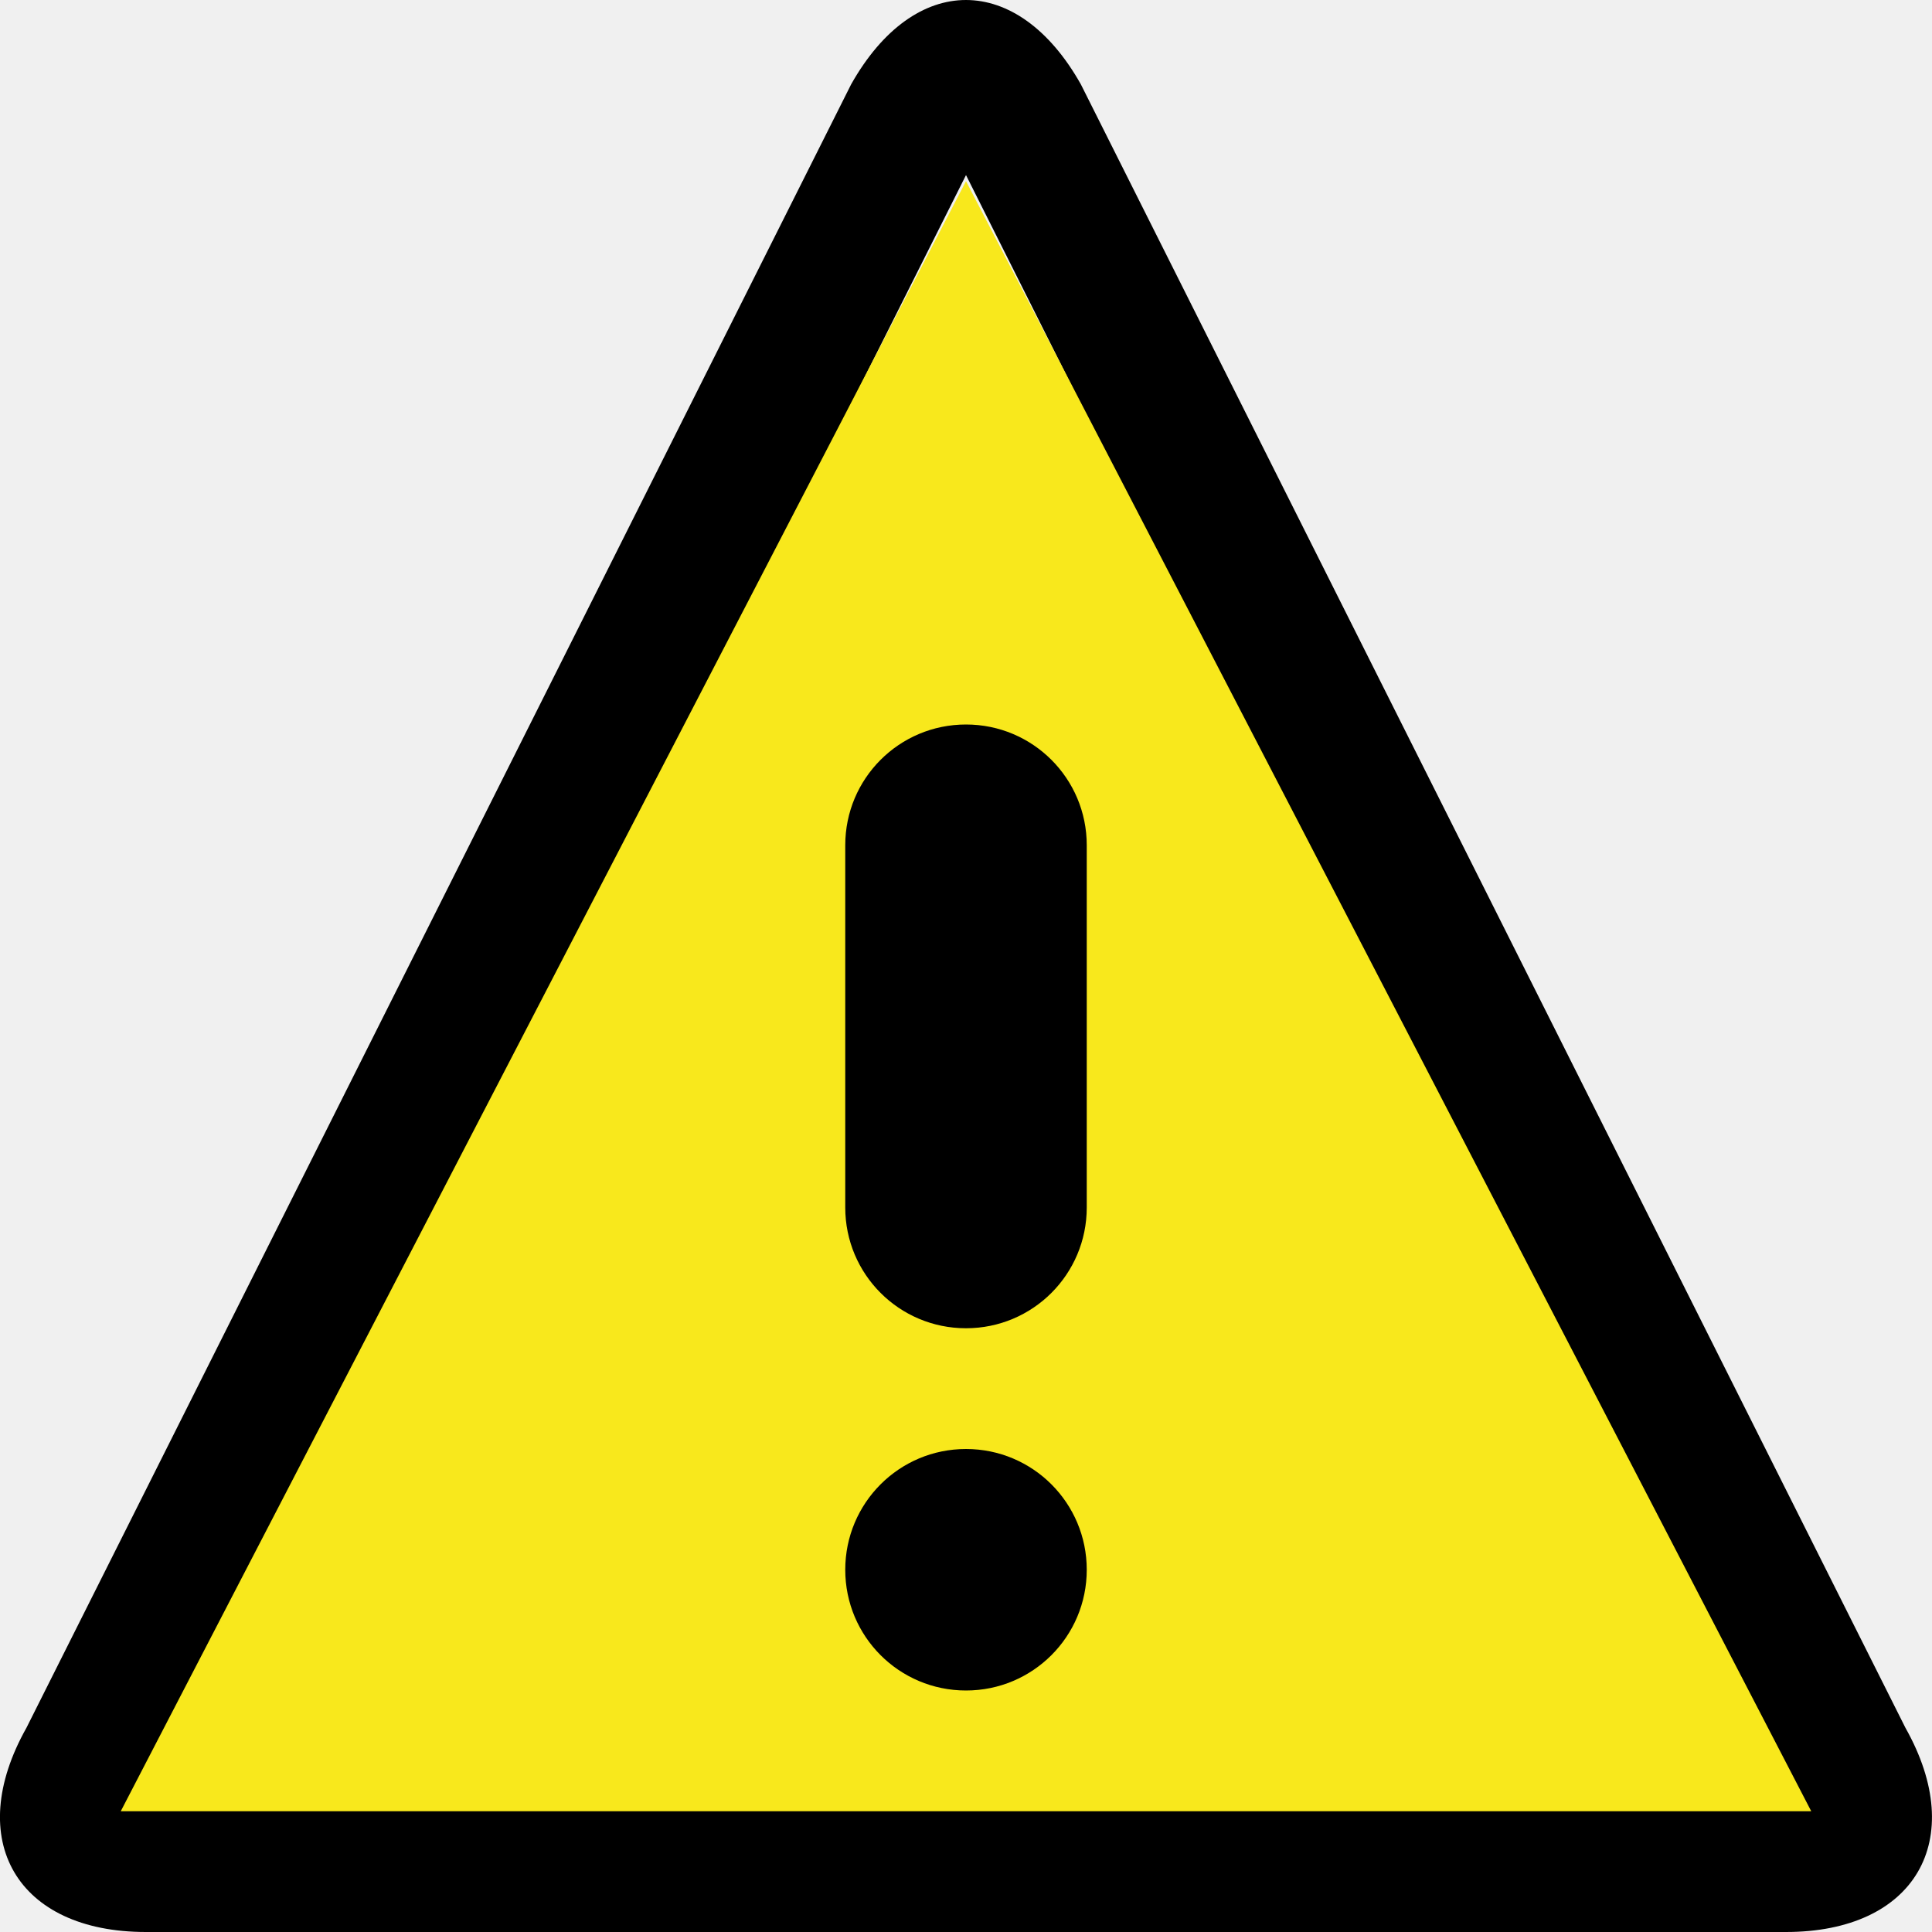
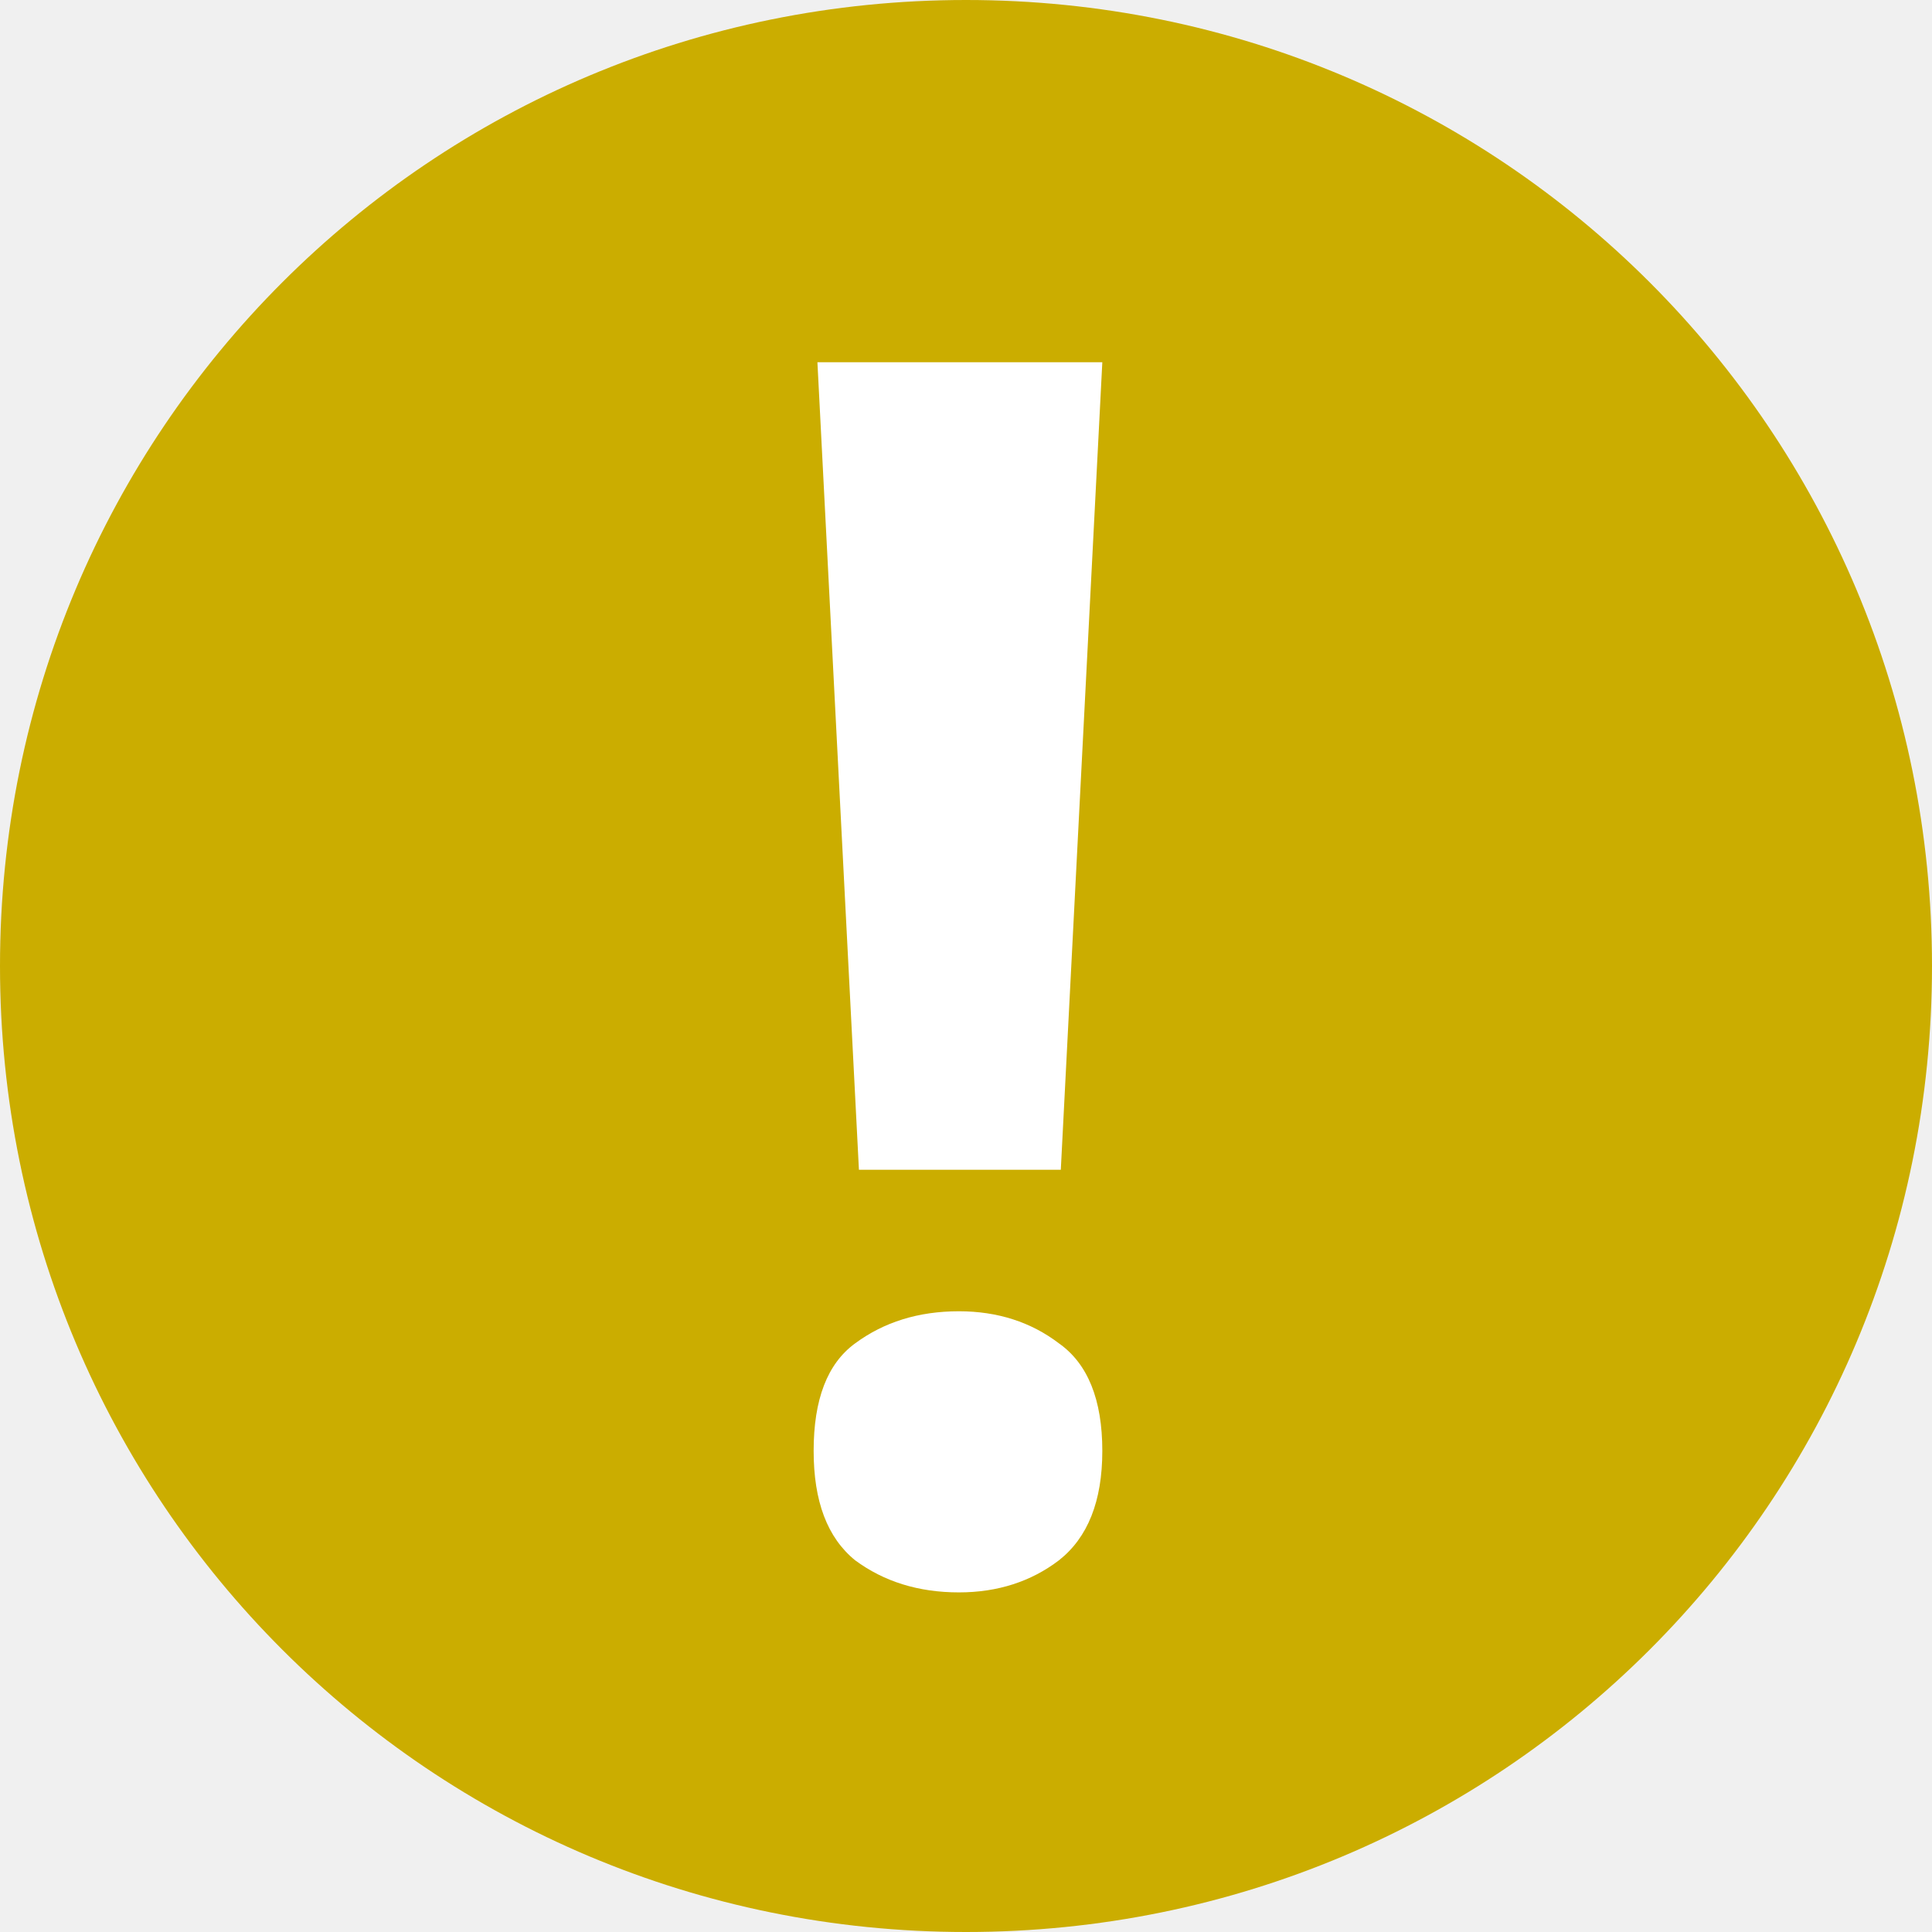
<svg xmlns="http://www.w3.org/2000/svg" width="16px" height="16px" viewBox="0 0 16 16" version="1.1">
-   <g id="Page-1" stroke="transparent" stroke-width="1" fill="none" fill-rule="evenodd">
+   <g id="Page-1" stroke="none" stroke-width="1" fill="none" fill-rule="evenodd">
    <g id="in-progress">
-       <g id="Page-1">
-         <g id="warning">
-           <path d="M8,1.45 L14.705,14.812 L1.295,14.812 L8,1.45 L8,1.45 L8,1.45 Z M8,2.22044605e-16 C7.655,2.22044605e-16 7.311,0.233 7.049,0.698 L0.219,14.309 C-0.304,15.239 0.141,16 1.208,16 L14.791,16 C15.858,16 16.304,15.239 15.78,14.309 L15.78,14.309 L8.951,0.698 C8.689,0.233 8.344,0 7.999,0 L7.999,0 L8,2.22044605e-16 L8,2.22044605e-16 Z" id="Shape" fill="#000000" />
-           <path d="M8,1.5 L15,15 L1,15 L8,1.5 Z" id="Triangle" fill="#F8E81C" />
-           <path d="M9,13 C9,13.553 8.553,14 8,14 C7.447,14 7,13.553 7,13 C7,12.447 7.447,12 8,12 C8.553,12 9,12.447 9,13 L9,13 L9,13 Z" id="Shape" fill="#000000" />
-           <path d="M8,11 C7.447,11 7,10.553 7,10 L7,7 C7,6.447 7.447,6 8,6 C8.553,6 9,6.447 9,7 L9,10 C9,10.553 8.553,11 8,11 L8,11 L8,11 Z" id="Shape" fill="#000000" />
-         </g>
-       </g>
+       <path d="M8,0 C12.432,0 16,3.568 16,8 C16,12.432 12.432,16 8,16 C3.568,16 0,12.432 0,8 C0,3.568 3.568,0 8,0 L8,0 Z" id="Shape" fill="#CBAD00" fill-rule="nonzero" />
+       <rect id="backgroundrect" x="0" y="0" width="16" height="16" />
+       <text id="!" font-family="PTSans-Bold, PT Sans" font-size="14" font-weight="bold" fill="#FFFFFF">
+         <tspan x="5.942" y="13">!</tspan>
+       </text>
    </g>
  </g>
</svg>
